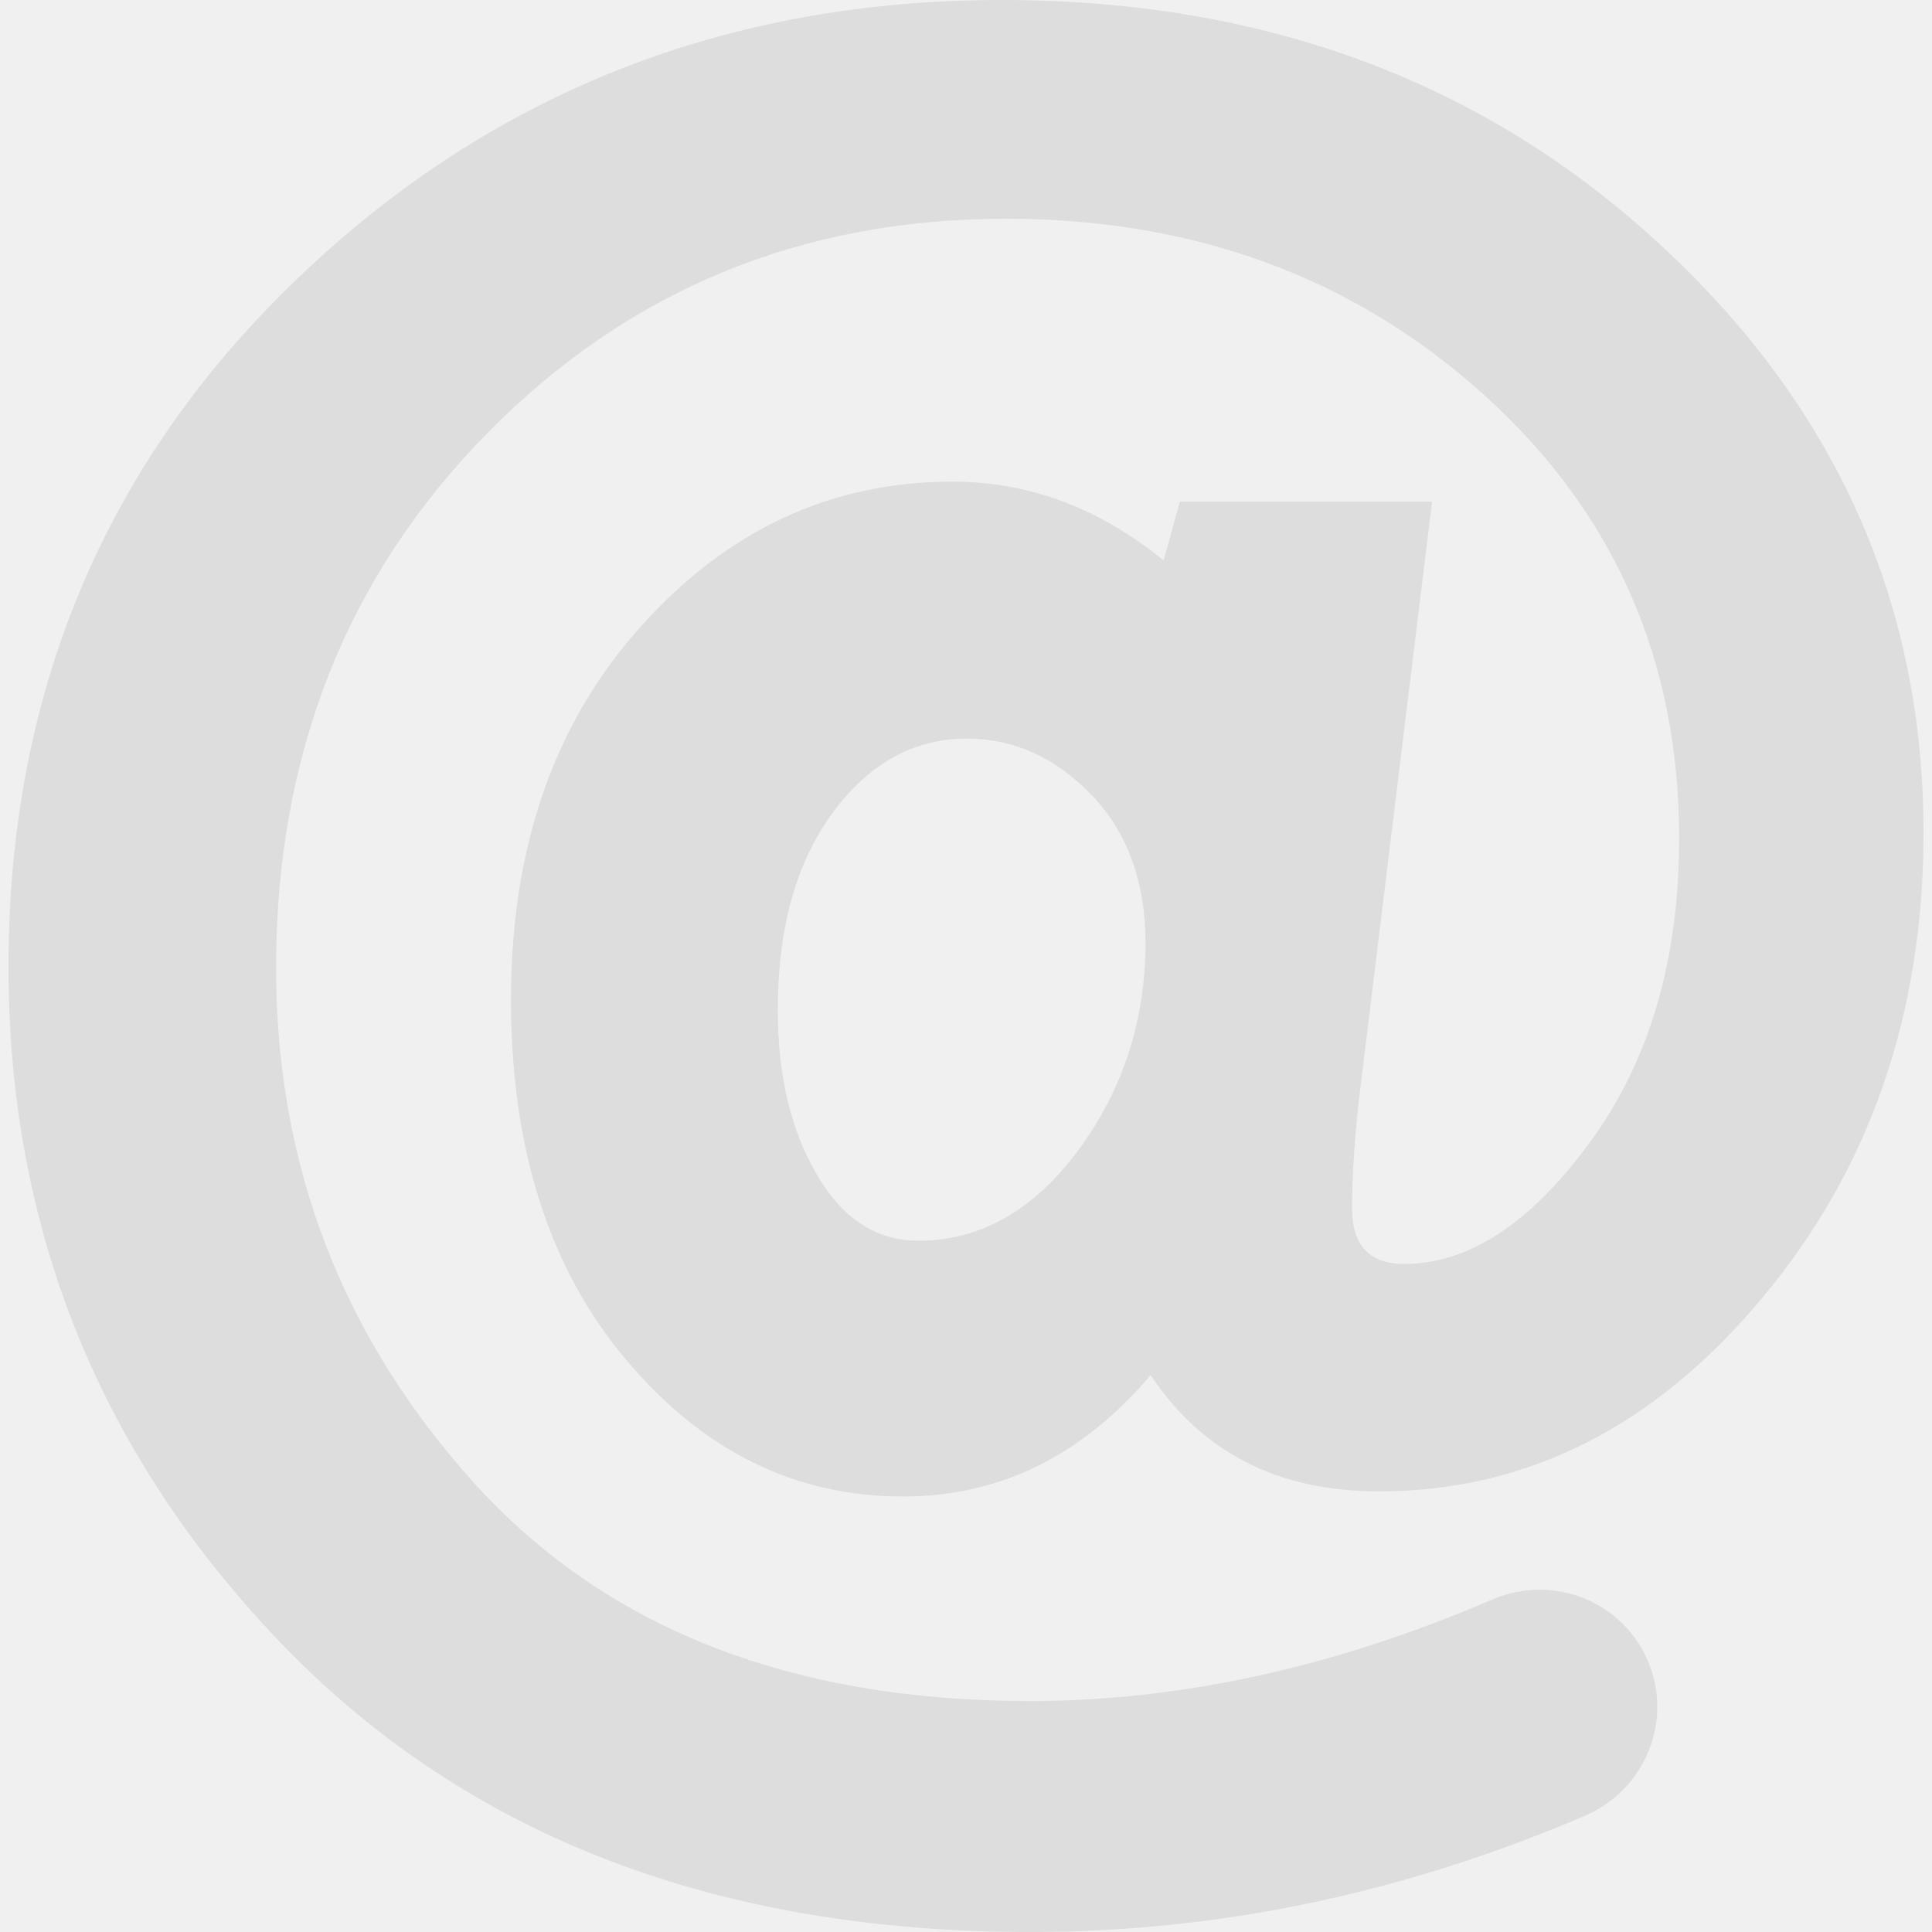
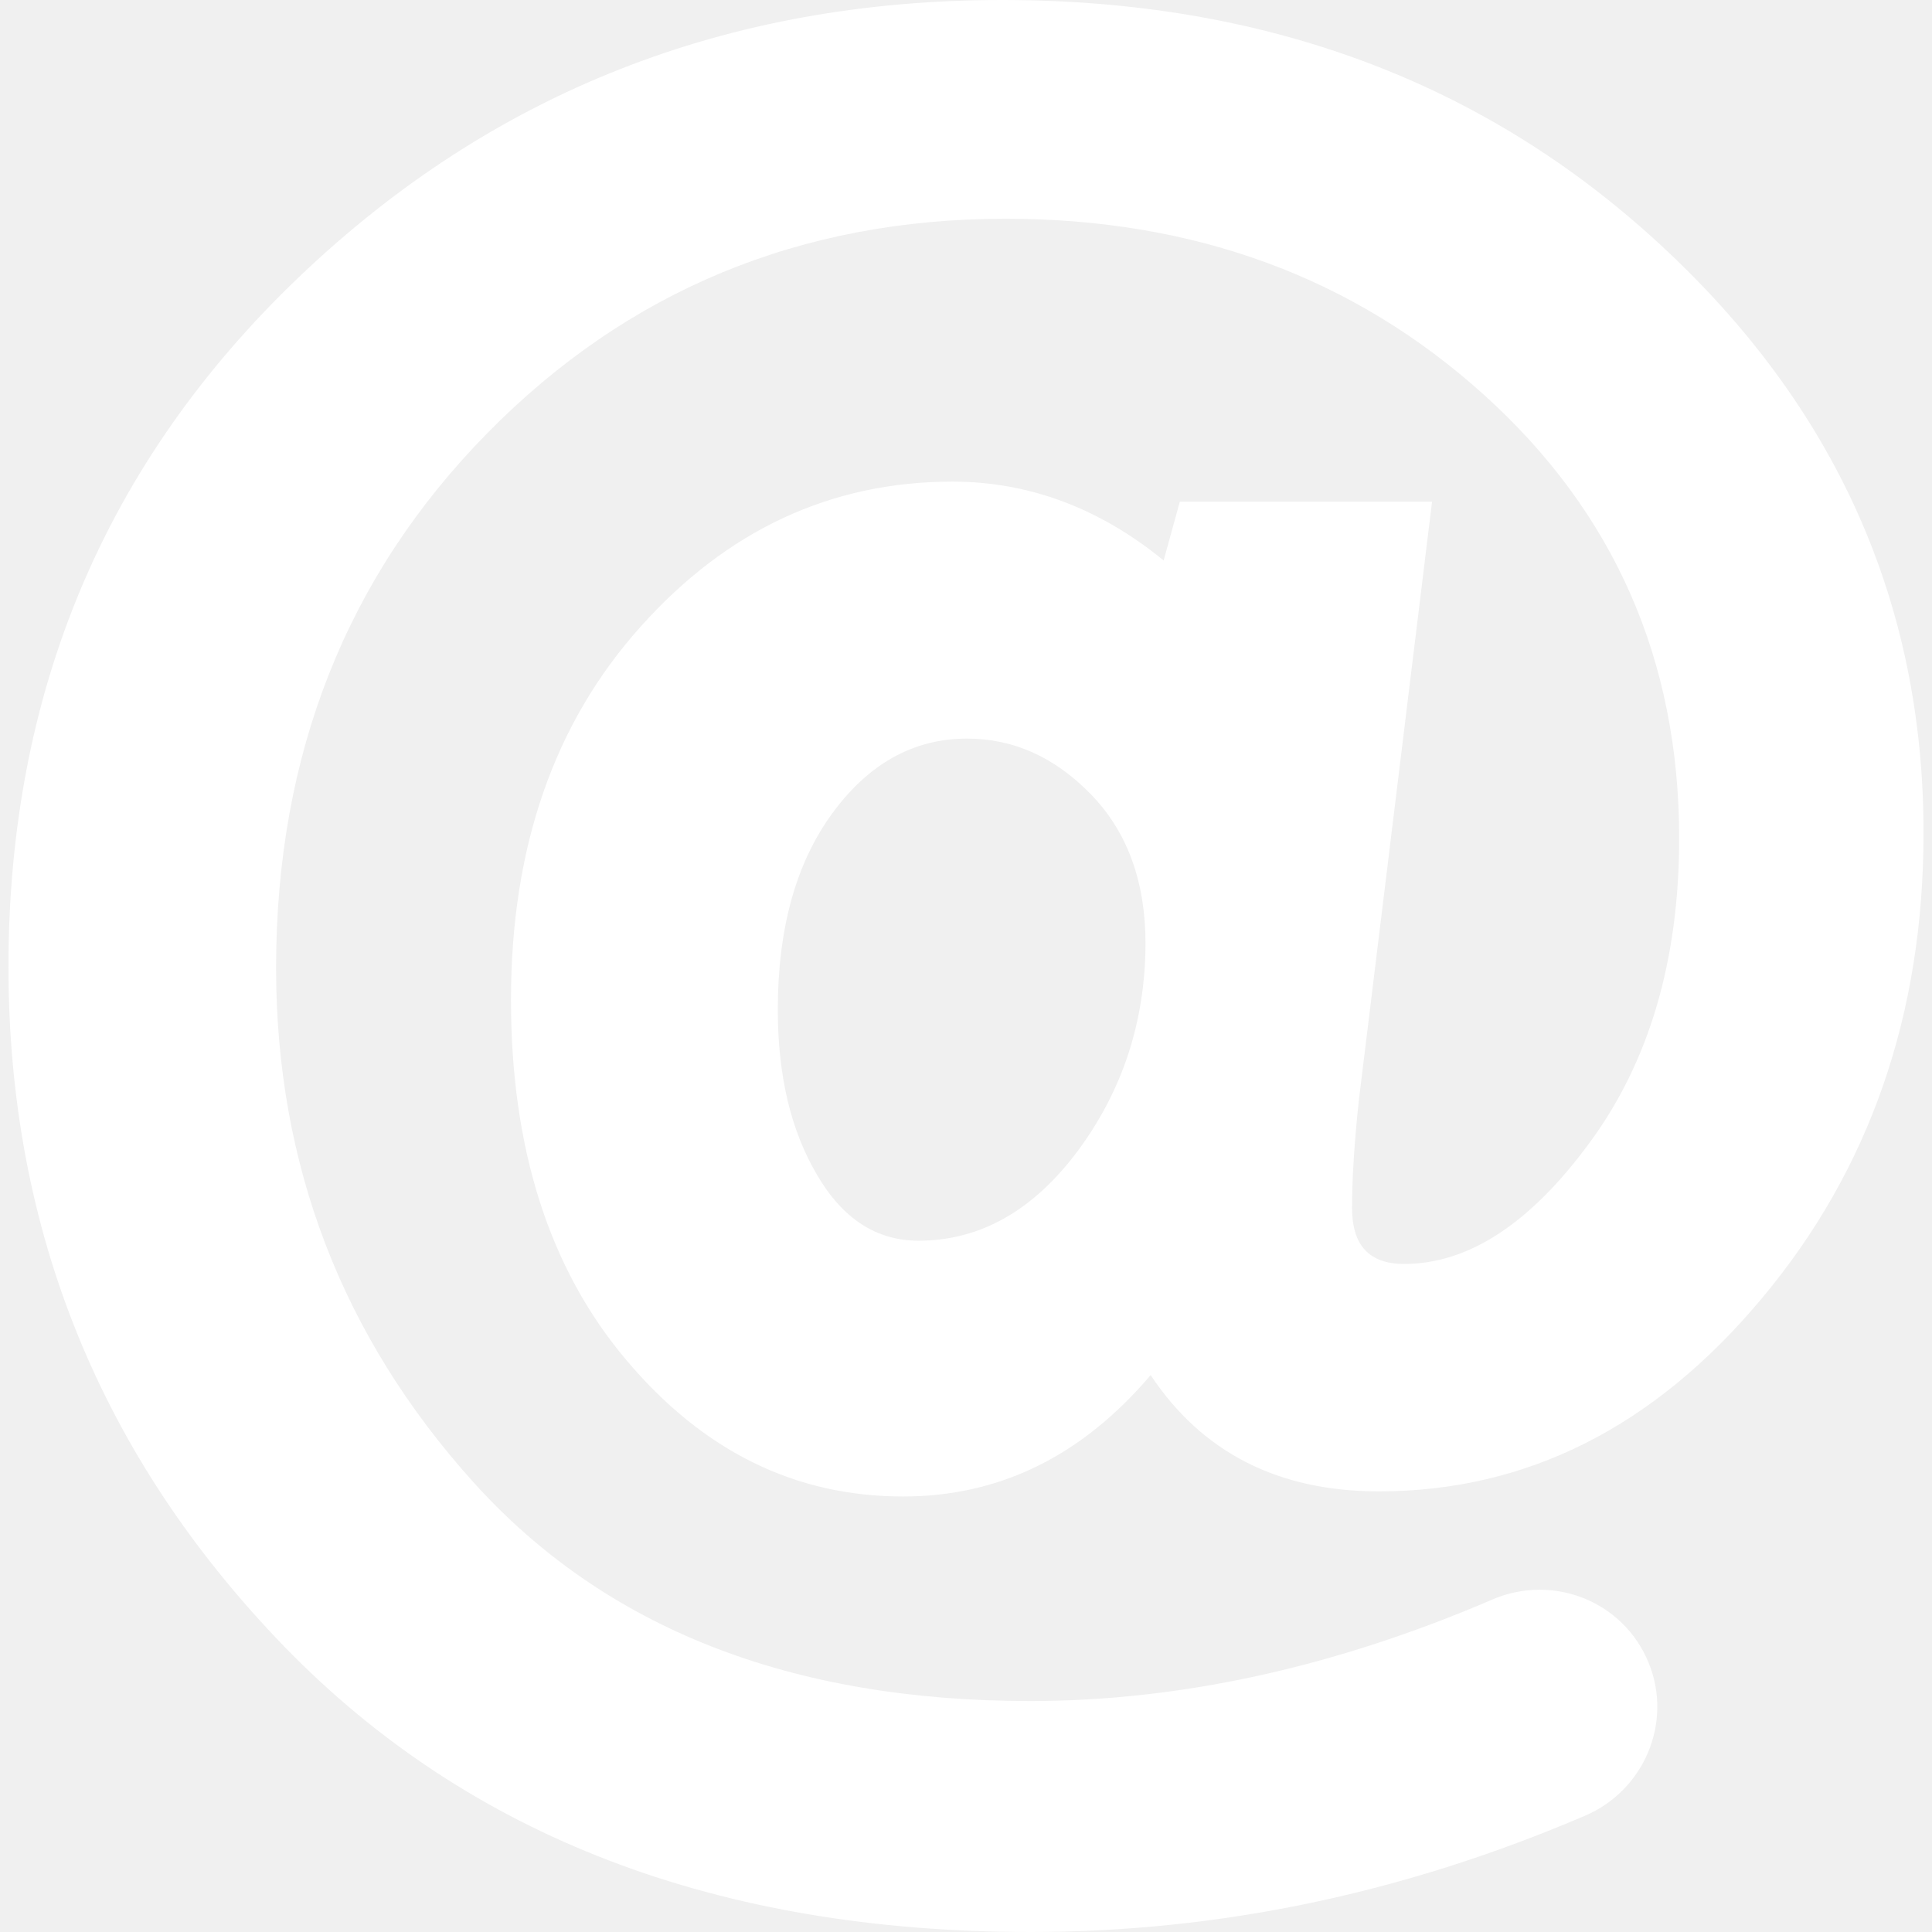
<svg xmlns="http://www.w3.org/2000/svg" version="1.1" id="Capa_1" x="0px" y="0px" viewBox="0 0 490.2 490.2" style="enable-background:new 0 0 490.2 490.2;" xml:space="preserve">
-   <path fill="#DDD" d="M420.95,61.8C376.25,20.6,320.65,0,254.25,0c-69.8,0-129.3,23.4-178.4,70.3s-73.7,105.2-73.7,175   c0,66.9,23.4,124.4,70.1,172.6c46.9,48.2,109.9,72.3,189.2,72.3c47.8,0,94.7-9.8,140.7-29.5c15-6.4,22.3-23.6,16.2-38.7l0,0   c-6.3-15.6-24.1-22.8-39.6-16.2c-40,17.2-79.2,25.8-117.4,25.8c-60.8,0-107.9-18.5-141.3-55.6c-33.3-37-50-80.5-50-130.4   c0-54.2,17.9-99.4,53.6-135.7c35.6-36.2,79.5-54.4,131.5-54.4c47.9,0,88.4,14.9,121.4,44.7s49.5,67.3,49.5,112.5   c0,30.9-7.6,56.7-22.7,77.2c-15.1,20.6-30.8,30.8-47.1,30.8c-8.8,0-13.2-4.7-13.2-14.2c0-7.7,0.6-16.7,1.7-27.1l18.6-152.1h-64   l-4.1,14.9c-16.3-13.3-34.2-20-53.6-20c-30.8,0-57.2,12.3-79.1,36.8c-22,24.5-32.9,56.1-32.9,94.7c0,37.7,9.7,68.2,29.2,91.3   c19.5,23.2,42.9,34.7,70.3,34.7c24.5,0,45.4-10.3,62.8-30.8c13.1,19.7,32.4,29.5,57.9,29.5c37.5,0,69.9-16.3,97.2-49   c27.3-32.6,41-72,41-118.1C488.05,152.9,465.75,103,420.95,61.8z M273.55,291.9c-11.3,15.2-24.8,22.9-40.5,22.9   c-10.7,0-19.3-5.6-25.8-16.8c-6.6-11.2-9.9-25.1-9.9-41.8c0-20.6,4.6-37.2,13.8-49.8s20.6-19,34.2-19c11.8,0,22.3,4.7,31.5,14.2   s13.8,22.1,13.8,37.9C290.55,259.2,284.85,276.6,273.55,291.9z" />
+   <path fill="#FFF" d="M420.95,61.8C376.25,20.6,320.65,0,254.25,0c-69.8,0-129.3,23.4-178.4,70.3s-73.7,105.2-73.7,175   c0,66.9,23.4,124.4,70.1,172.6c46.9,48.2,109.9,72.3,189.2,72.3c47.8,0,94.7-9.8,140.7-29.5c15-6.4,22.3-23.6,16.2-38.7l0,0   c-6.3-15.6-24.1-22.8-39.6-16.2c-40,17.2-79.2,25.8-117.4,25.8c-60.8,0-107.9-18.5-141.3-55.6c-33.3-37-50-80.5-50-130.4   c0-54.2,17.9-99.4,53.6-135.7c35.6-36.2,79.5-54.4,131.5-54.4c47.9,0,88.4,14.9,121.4,44.7s49.5,67.3,49.5,112.5   c0,30.9-7.6,56.7-22.7,77.2c-15.1,20.6-30.8,30.8-47.1,30.8c-8.8,0-13.2-4.7-13.2-14.2c0-7.7,0.6-16.7,1.7-27.1l18.6-152.1h-64   l-4.1,14.9c-16.3-13.3-34.2-20-53.6-20c-30.8,0-57.2,12.3-79.1,36.8c-22,24.5-32.9,56.1-32.9,94.7c0,37.7,9.7,68.2,29.2,91.3   c19.5,23.2,42.9,34.7,70.3,34.7c24.5,0,45.4-10.3,62.8-30.8c13.1,19.7,32.4,29.5,57.9,29.5c37.5,0,69.9-16.3,97.2-49   c27.3-32.6,41-72,41-118.1C488.05,152.9,465.75,103,420.95,61.8z M273.55,291.9c-11.3,15.2-24.8,22.9-40.5,22.9   c-10.7,0-19.3-5.6-25.8-16.8c-6.6-11.2-9.9-25.1-9.9-41.8c0-20.6,4.6-37.2,13.8-49.8s20.6-19,34.2-19c11.8,0,22.3,4.7,31.5,14.2   s13.8,22.1,13.8,37.9C290.55,259.2,284.85,276.6,273.55,291.9z" />
</svg>
